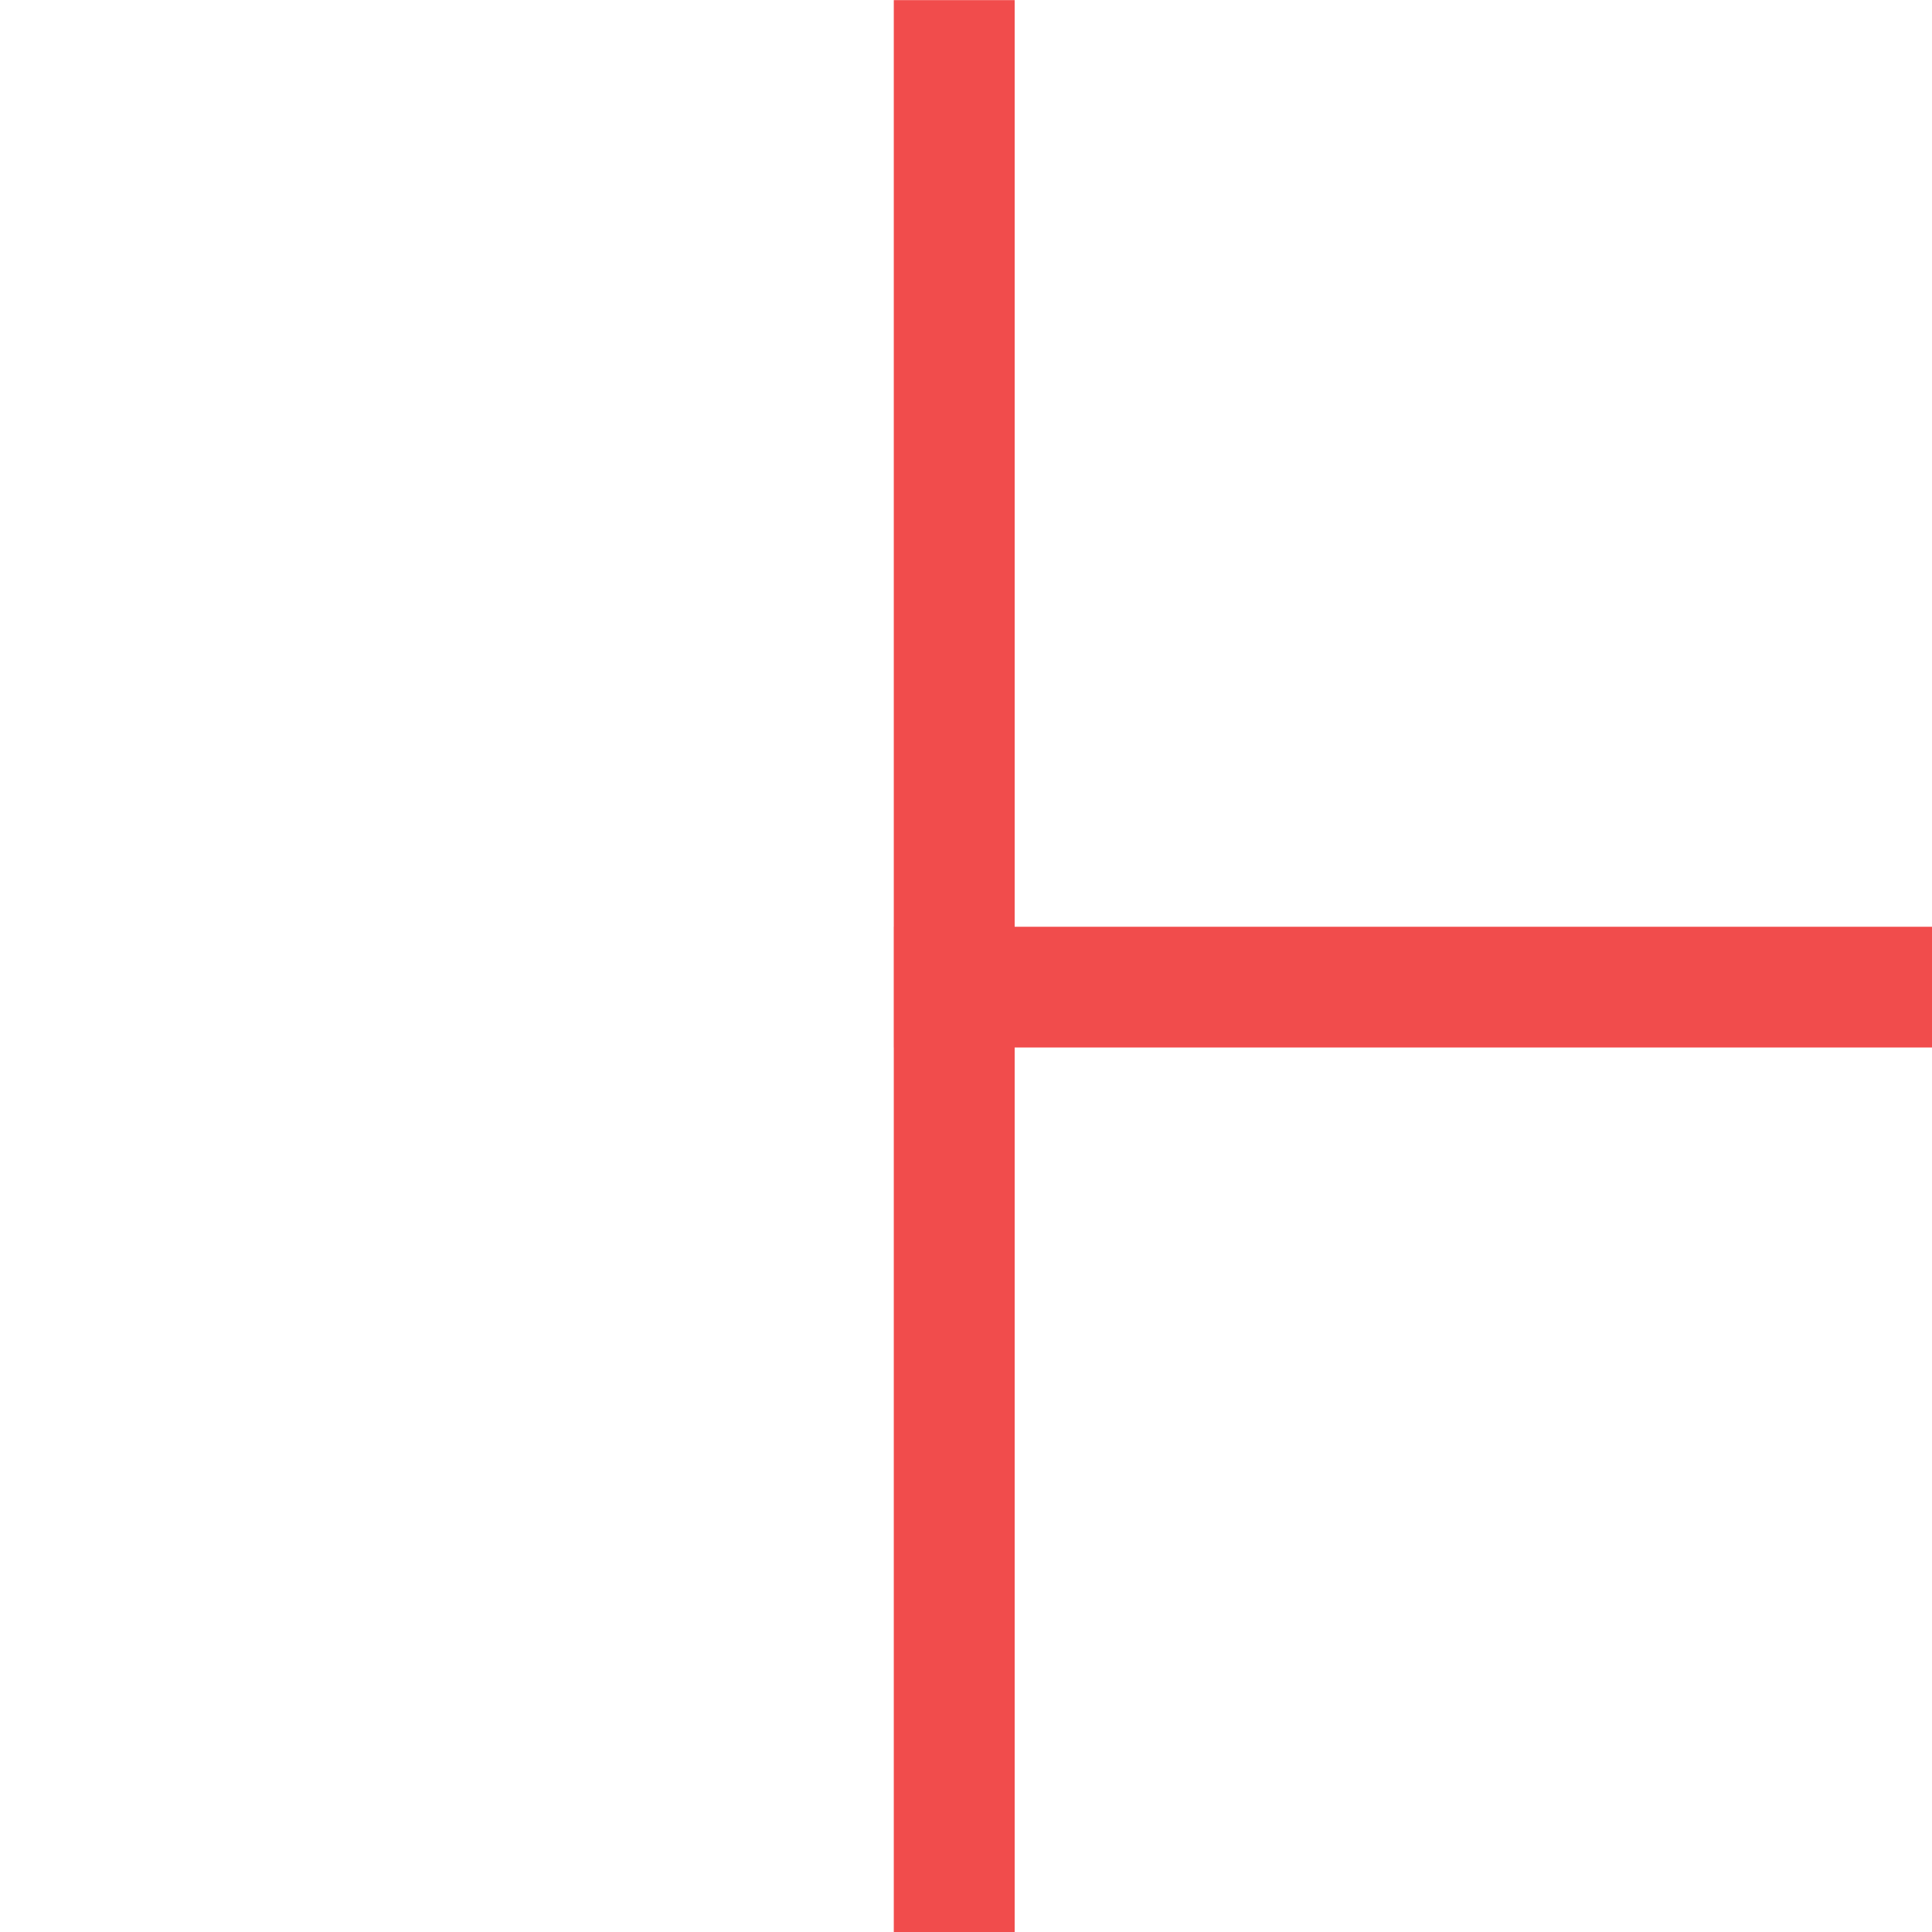
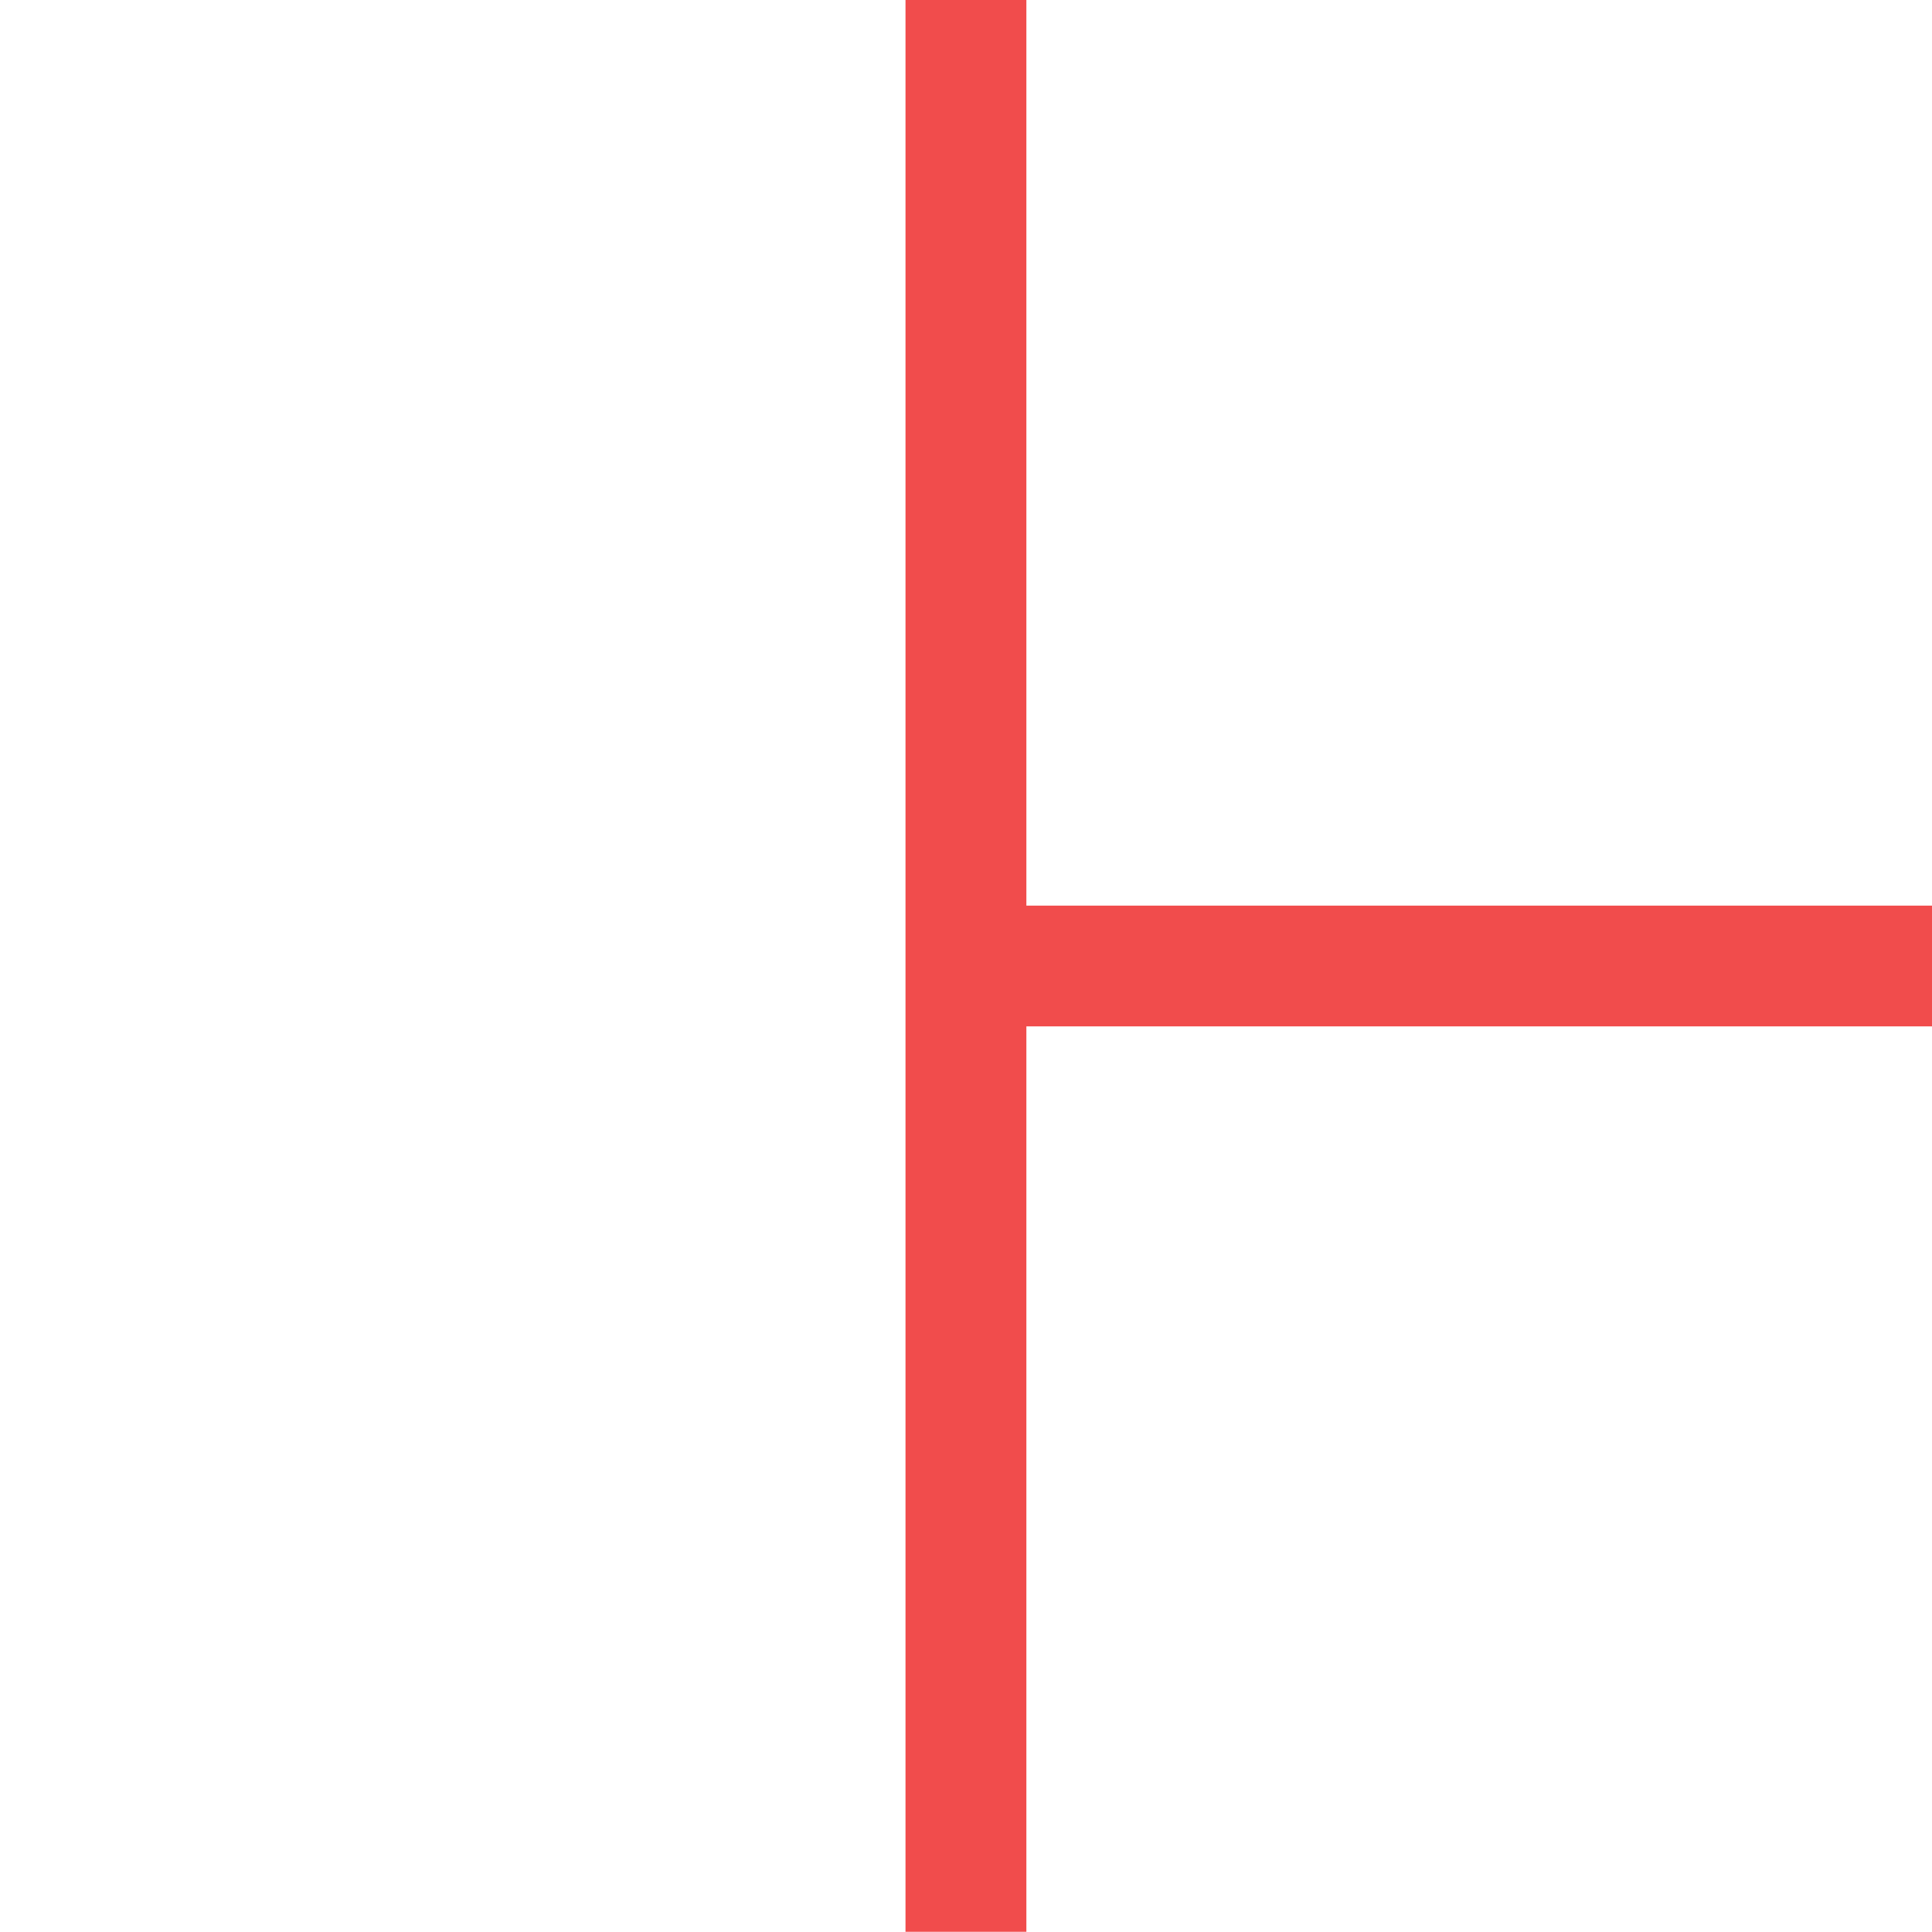
<svg xmlns="http://www.w3.org/2000/svg" width="16" height="16" viewBox="0 0 16 16" fill="currentColor" version="1.1" id="svg1">
-   <defs id="defs1" />
-   <rect style="fill:#f14c4c;fill-opacity:1;stroke-width:3.151" id="rect2" width="1.001" height="16.002" x="7.402" y="0.001" />
-   <rect style="fill:#f14c4c;fill-opacity:1;stroke-width:6.611" id="rect2-5" width="8.6" height="1" x="7.404" y="7.675" />
+   <defs id="defs1">
+     <clipPath clipPathUnits="userSpaceOnUse" id="clipPath12">
+       <rect style="display:inline;fill:none;stroke-width:1.001" id="rect12" width="16" height="16" x="0" y="0" />
+     </clipPath>
+     <clipPath clipPathUnits="userSpaceOnUse" id="clipPath13">
+       <rect style="display:inline;fill:none;stroke-width:1.001" id="rect13" width="16" height="16" x="0" y="0" />
+     </clipPath>
+     <clipPath clipPathUnits="userSpaceOnUse" id="clipPath14">
+       <rect style="display:inline;fill:none;stroke-width:1.001" id="rect14" width="16" height="16" x="0" y="0" />
+     </clipPath>
+     <clipPath clipPathUnits="userSpaceOnUse" id="clipPath15">
+       <rect style="display:inline;fill:none;stroke-width:1.001" id="rect15" width="16" height="16" x="0" y="0" />
+     </clipPath>
+     <clipPath clipPathUnits="userSpaceOnUse" id="clipPath16">
+       <rect style="fill:none;stroke-width:0.583" id="rect17" width="5.435" height="16" x="10.565" y="0" />
+     </clipPath>
+     <clipPath clipPathUnits="userSpaceOnUse" id="clipPath17">
+       <rect style="fill:none;stroke-width:0.436" id="rect18" width="16" height="3.045" x="0" y="0" />
+     </clipPath>
+   </defs>
+   <rect style="fill:#f14c4c;fill-opacity:1;stroke-width:1.581" id="rect2-5" width="1.001" height="4.03" x="7.499" y="-0.934" clip-path="url(#clipPath17)" transform="scale(1,5.253998)" />
+   <rect style="fill:#f14c4c;fill-opacity:1;stroke-width:1.976" id="rect3" width="4.331" height="1" x="13.114" y="7.5" clip-path="url(#clipPath16)" transform="matrix(2.943851,0,0,1,-31.10162,0)" />
</svg>
